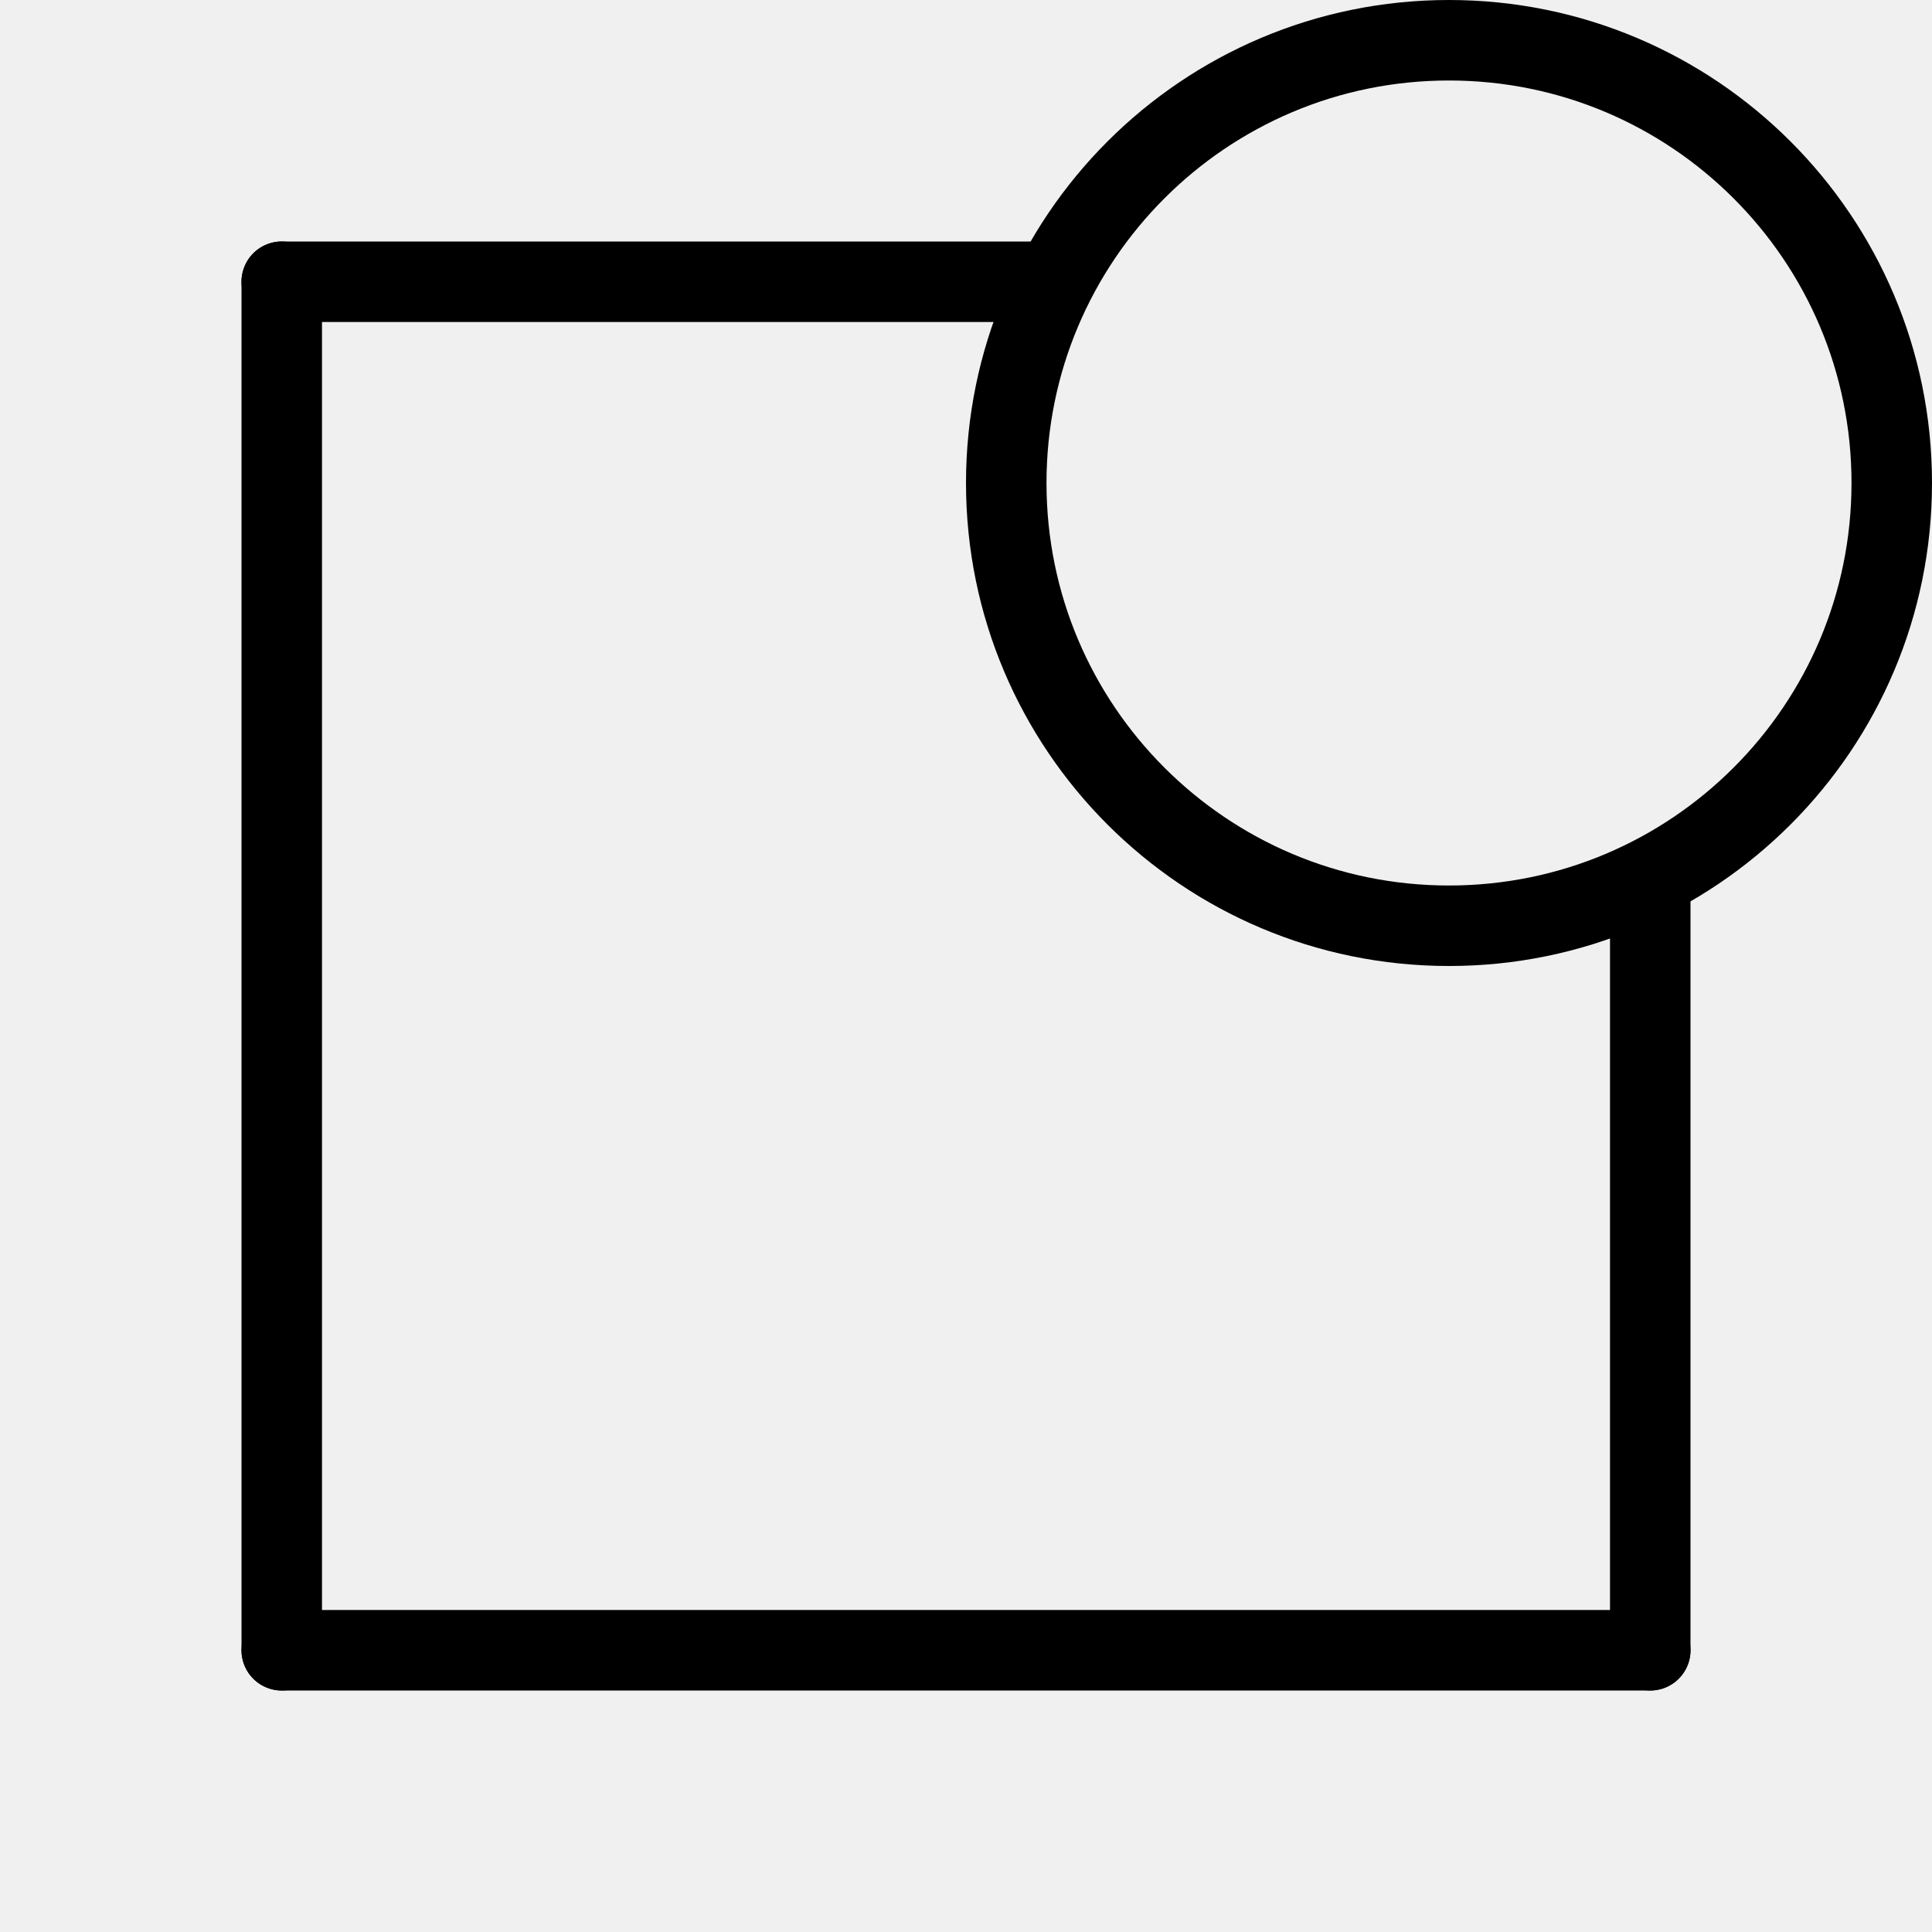
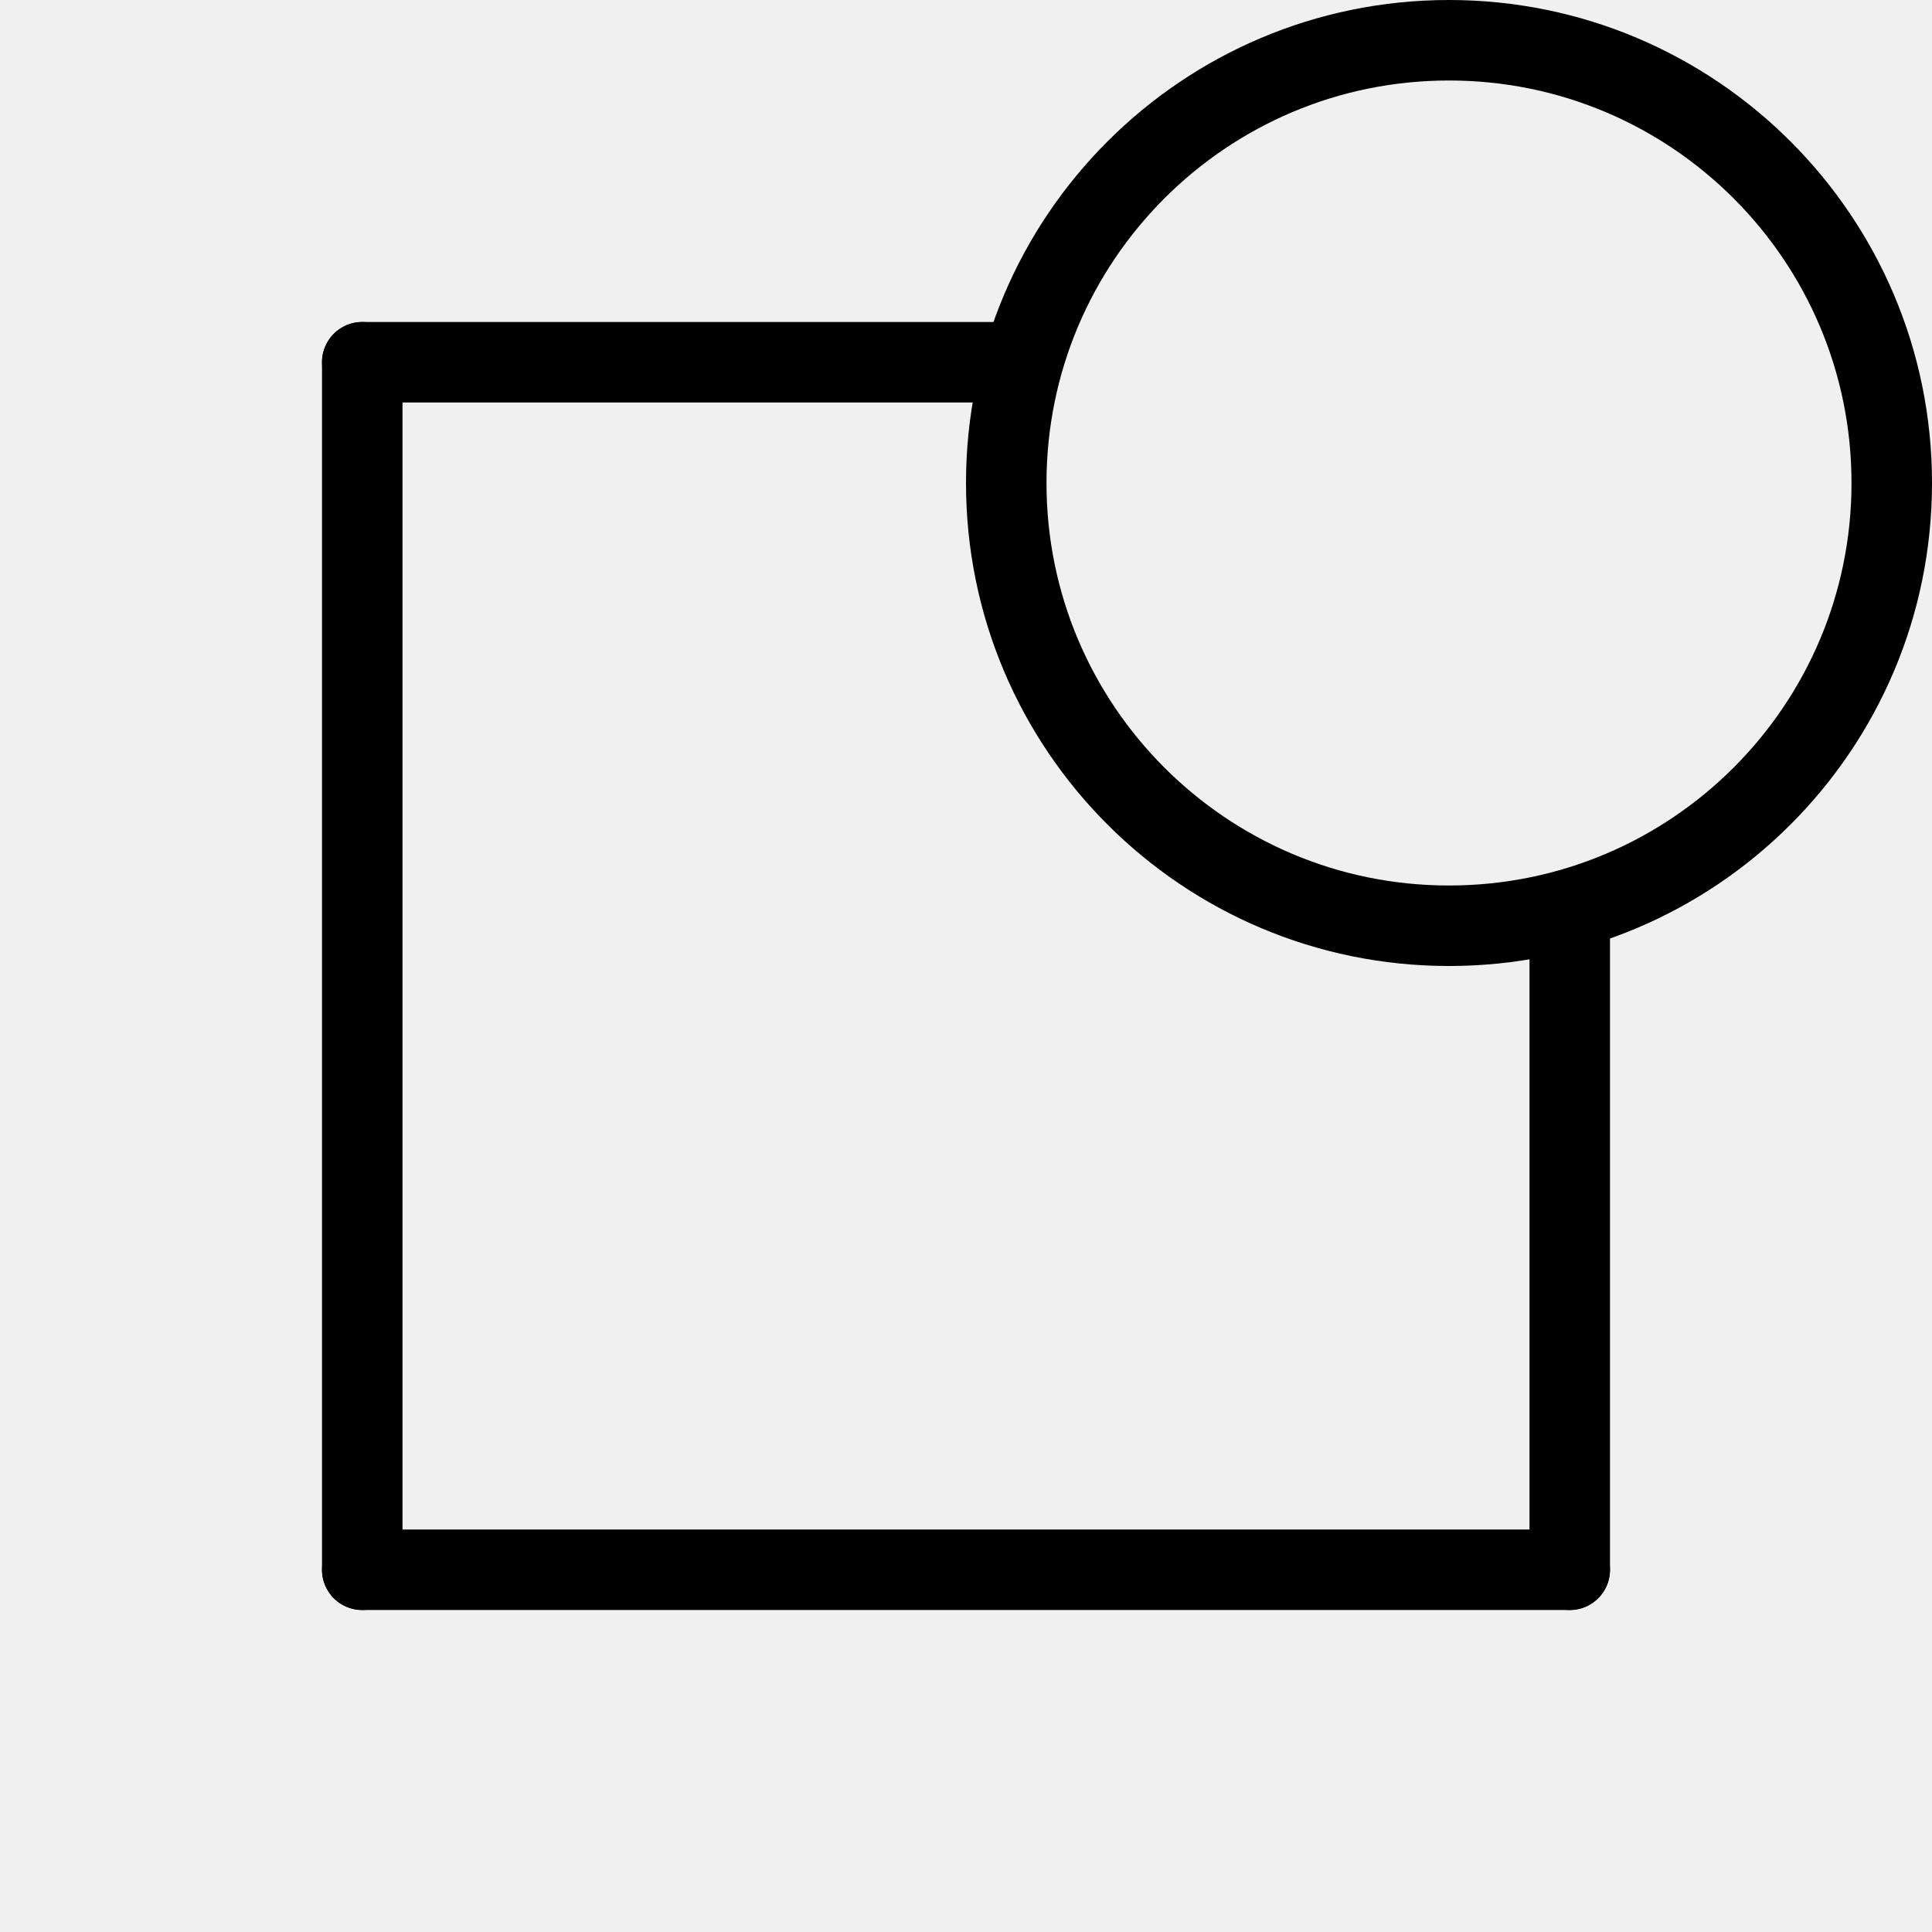
<svg xmlns="http://www.w3.org/2000/svg" xmlns:xlink="http://www.w3.org/1999/xlink" width="100%" height="100%" viewBox="0 0 48 48" version="1.1">
  <defs>
    <circle id="path-1" cx="36" cy="12" r="12" />
    <mask id="mask-2" maskContentUnits="userSpaceOnUse" maskUnits="objectBoundingBox" x="0" y="0" width="24" height="24" fill="white">
      <use xlink:href="#path-1" />
    </mask>
  </defs>
  <g id="Page-1" stroke="none" stroke-width="1" fill="none" fill-rule="evenodd">
    <g id="Group" stroke="#000000">
-       <path d="M7,41 L7,7" id="Line" stroke-width="2" stroke-linecap="round" />
-       <path d="M41,41 L41,22" id="Line" stroke-width="2" stroke-linecap="round" />
-       <path d="M16,17 L16,-2" id="Line" stroke-width="2" stroke-linecap="round" transform="translate(16.5, 7.5) rotate(90) translate(-16.5, -7.5) " />
-       <path d="M24,58 L24,24" id="Line" stroke-width="2" stroke-linecap="round" transform="translate(24, 41) rotate(90) translate(-24, -41) " />
+       <path d="M9,39 L9,9" id="Line" stroke-width="2" stroke-linecap="round" />
+       <path d="M39,39 L39,23" id="Line" stroke-width="2" stroke-linecap="round" />
+       <path d="M16.5,17.5 L16.5,1.5" id="Line" stroke-width="2" stroke-linecap="round" transform="translate(17, 9.5) rotate(90) translate(-17, -9.5) " />
+       <path d="M24,54 L24,24" id="Line" stroke-width="2" stroke-linecap="round" transform="translate(24, 39) rotate(90) translate(-24, -39) " />
      <use id="Oval-145" mask="url(#mask-2)" stroke-width="4" xlink:href="#path-1" />
    </g>
  </g>
</svg>
